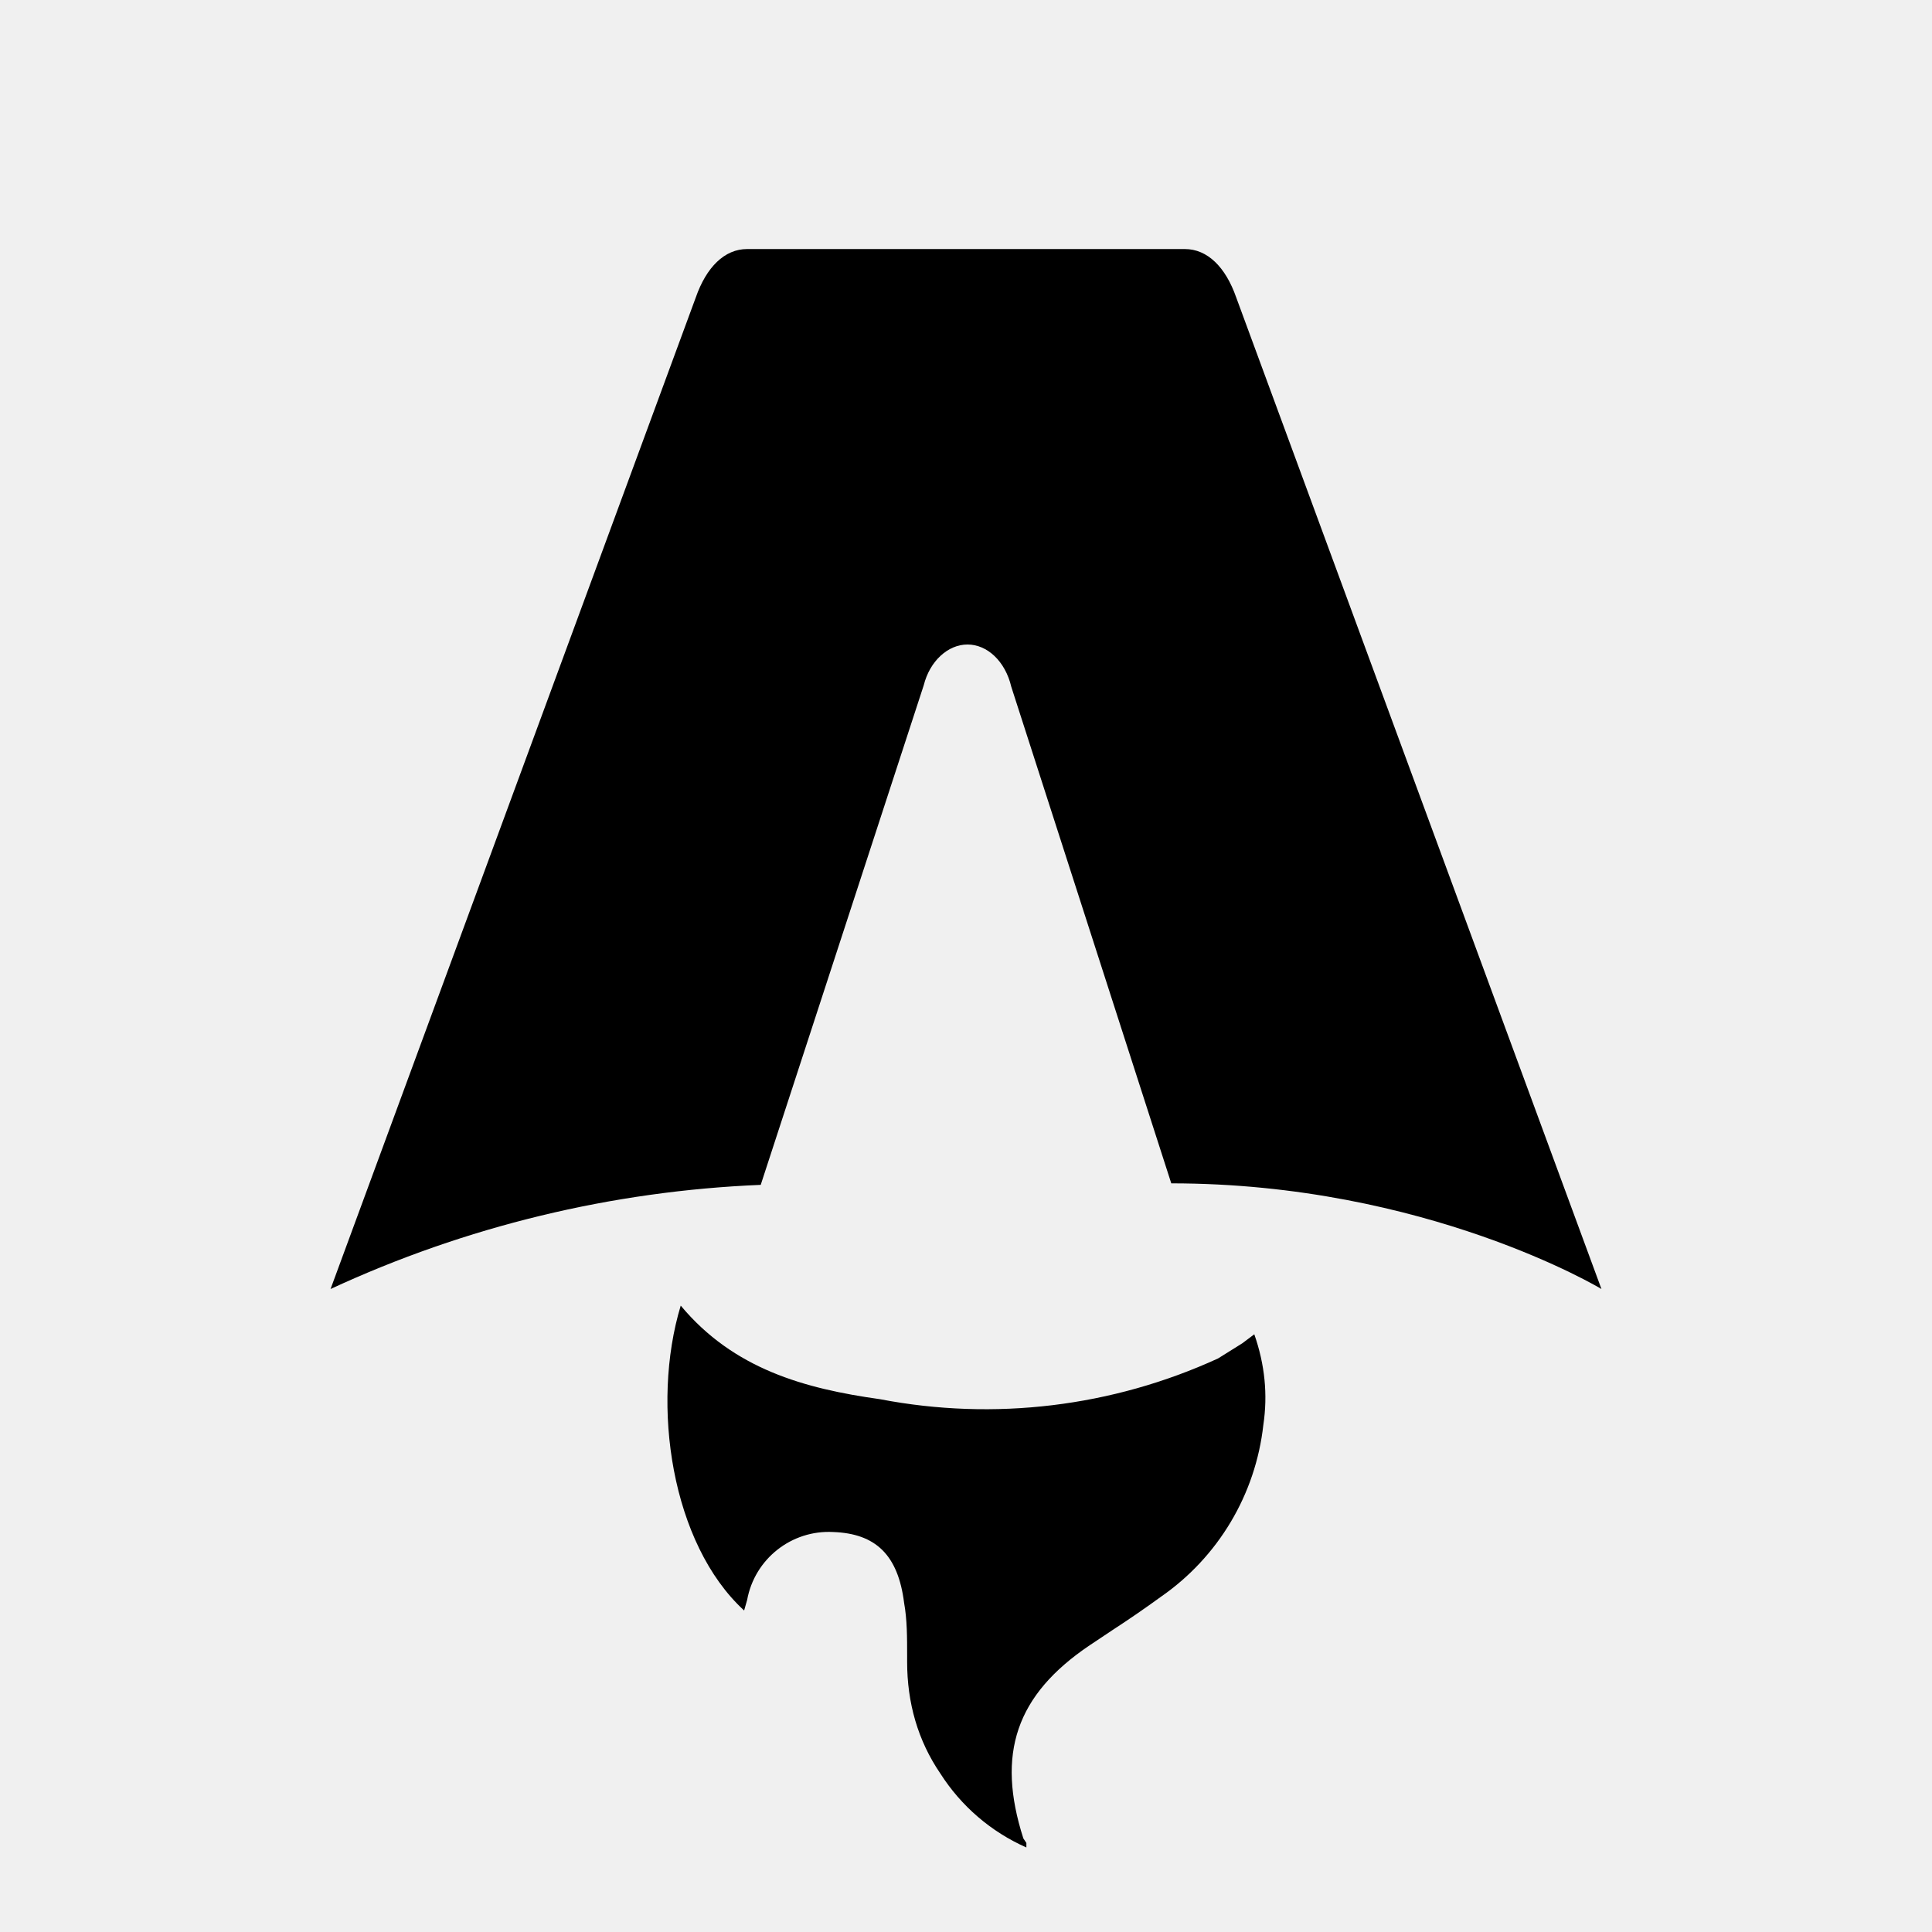
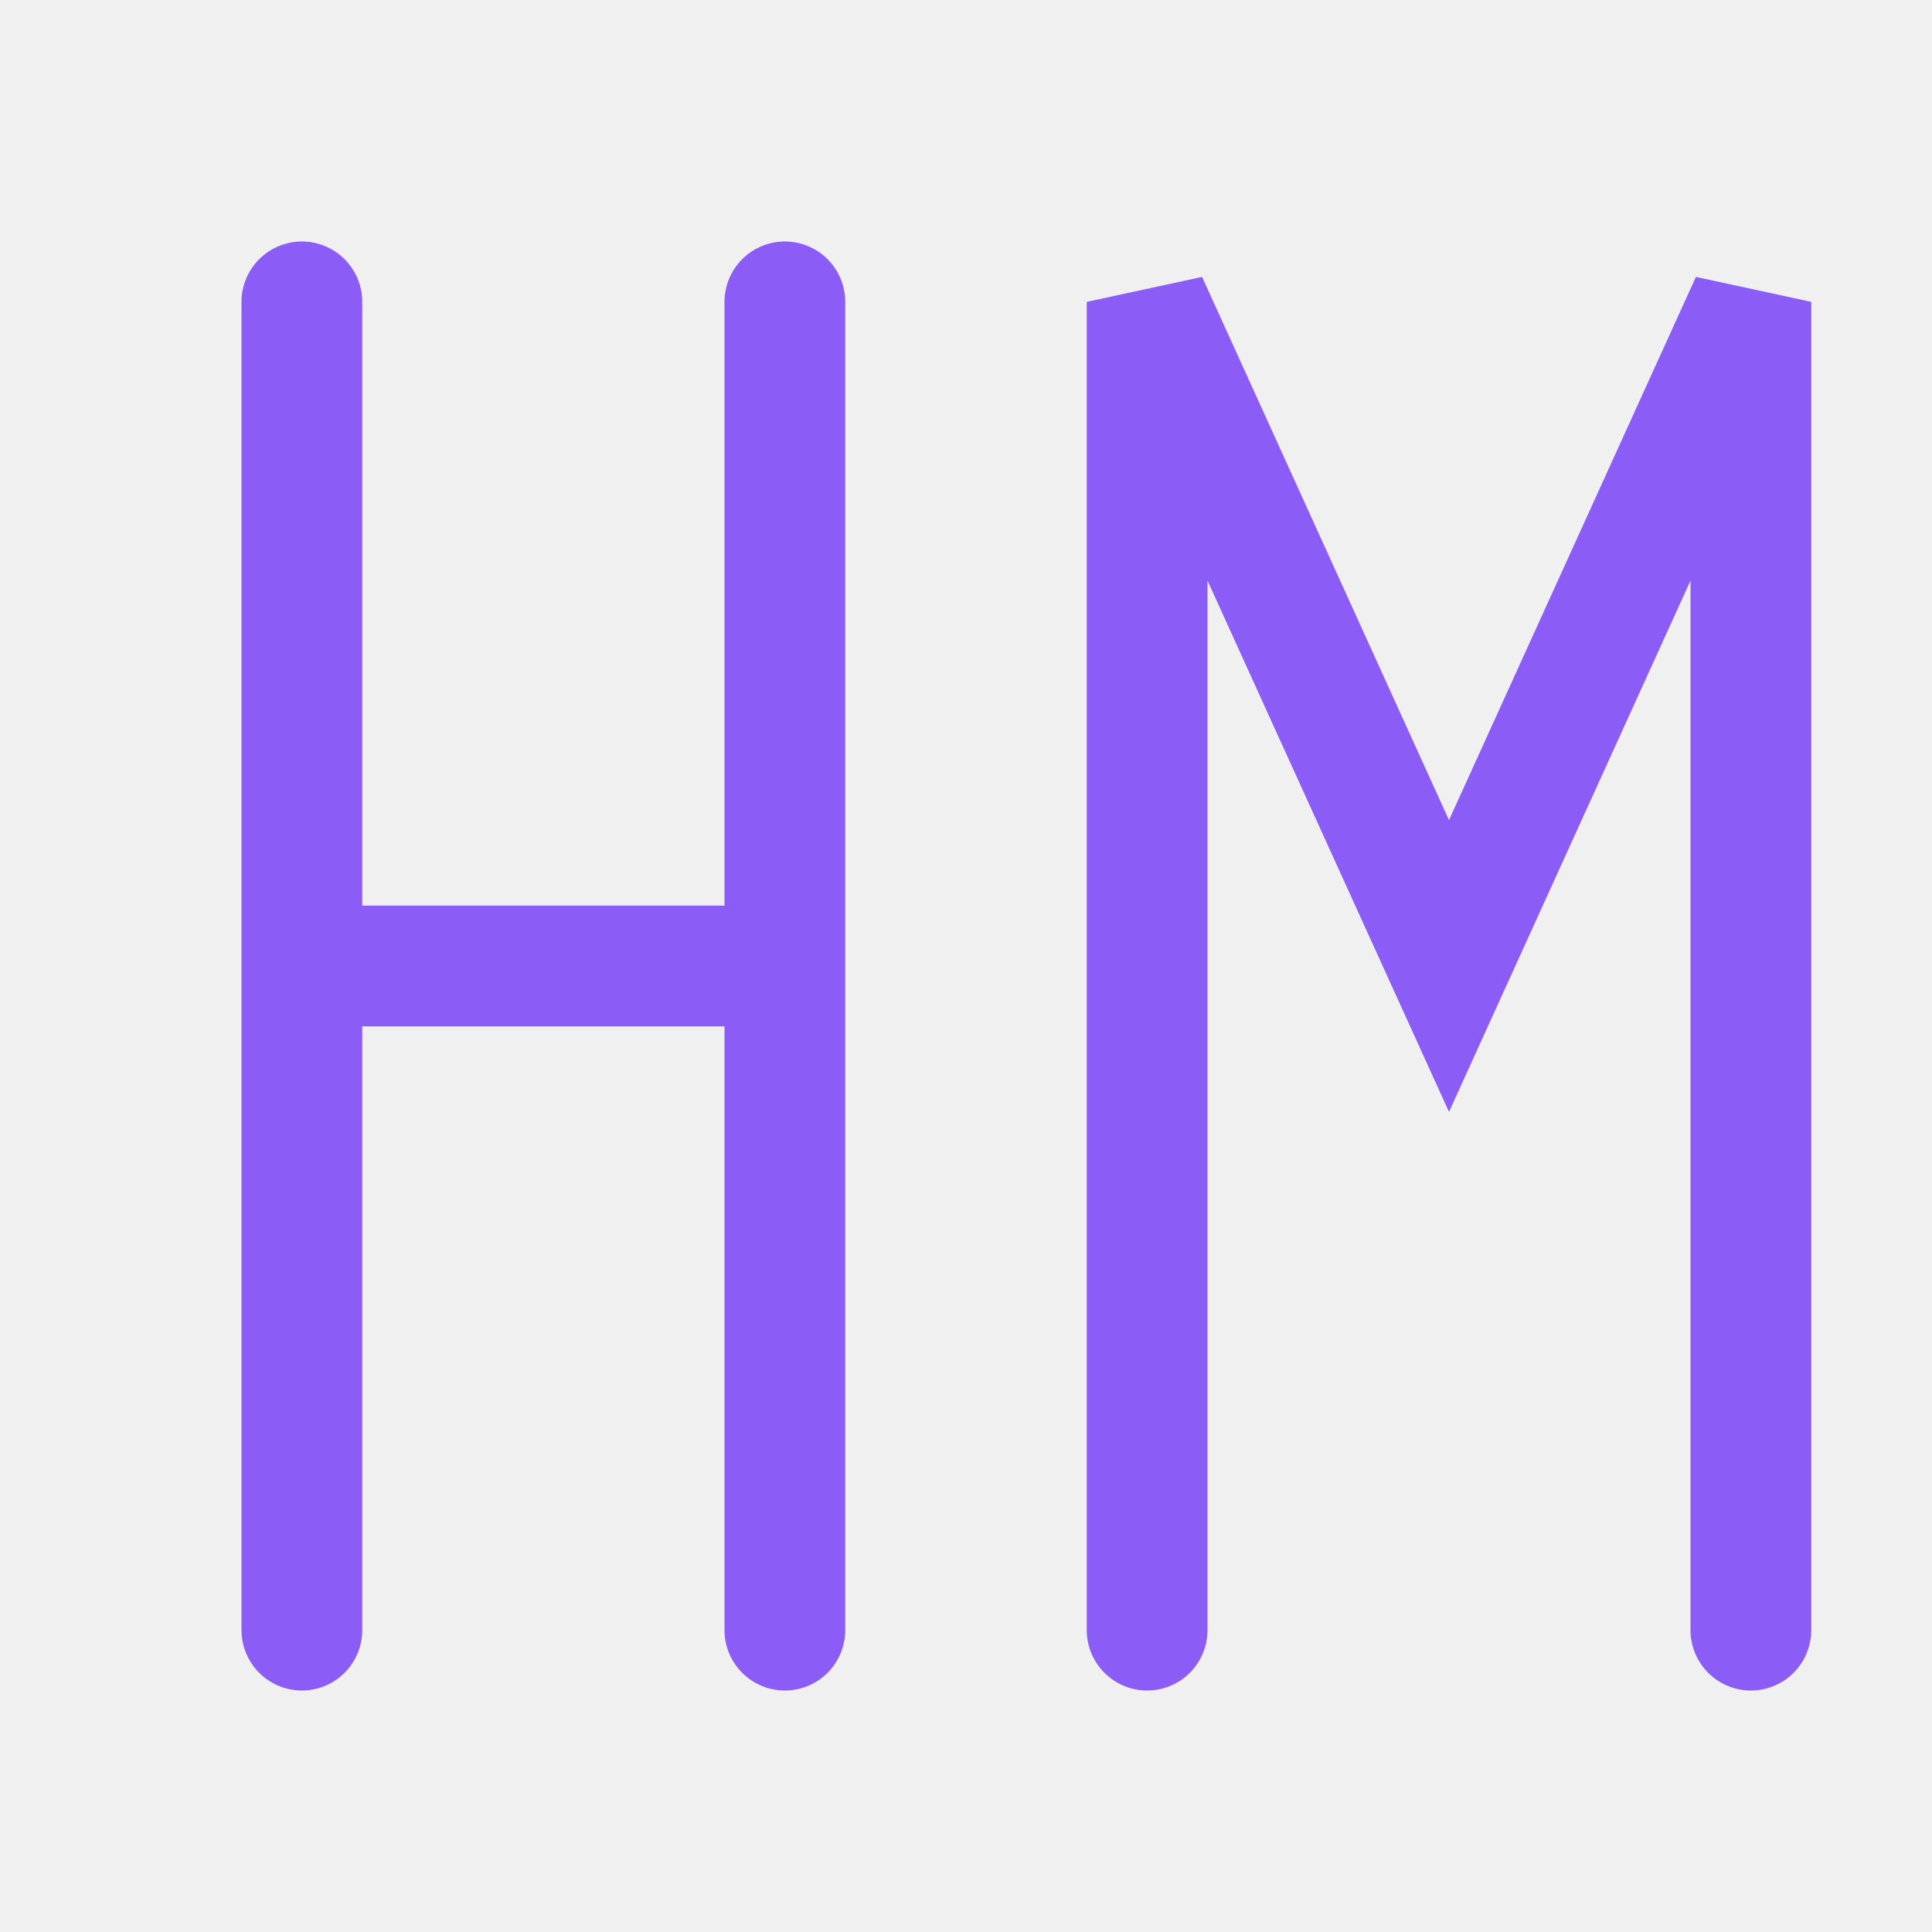
- <svg xmlns="http://www.w3.org/2000/svg" fill="none" viewBox="0 0 128 128">
-   <path d="M50.4 78.5a75.1 75.1 0 0 0-28.5 6.9l24.2-65.7c.7-2 1.9-3.2 3.4-3.2h29c1.5 0 2.7 1.2 3.4 3.2l24.2 65.7s-11.6-7-28.5-7L67 45.5c-.4-1.7-1.6-2.8-2.9-2.8-1.3 0-2.5 1.1-2.9 2.7L50.4 78.5Zm-1.1 28.2Zm-4.2-20.2c-2 6.6-.6 15.8 4.2 20.2a17.5 17.5 0 0 1 .2-.7 5.5 5.5 0 0 1 5.7-4.5c2.8.1 4.3 1.5 4.7 4.7.2 1.1.2 2.3.2 3.5v.4c0 2.7.7 5.2 2.2 7.4a13 13 0 0 0 5.7 4.9v-.3l-.2-.3c-1.8-5.6-.5-9.5 4.4-12.8l1.5-1a73 73 0 0 0 3.2-2.2 16 16 0 0 0 6.8-11.4c.3-2 .1-4-.6-6l-.8.6-1.6 1a37 37 0 0 1-22.4 2.7c-5-.7-9.7-2-13.2-6.2Z" />
-   <style>
-         path { fill: #000; }
-         @media (prefers-color-scheme: dark) {
-             path { fill: #FFF; }
-         }
-     </style>
+ <svg xmlns="http://www.w3.org/2000/svg" width="64" height="64" viewBox="0 0 64 64" fill="none">
+   <path d="M10 10 V54 M10 32 H26 M26 10 V54" stroke="#8B5CF6" stroke-width="4" stroke-linecap="round" />
+   <path d="M38 54 V10 L48 32 L58 10 V54" stroke="#8B5CF6" stroke-width="4" stroke-linecap="round" />
</svg>
